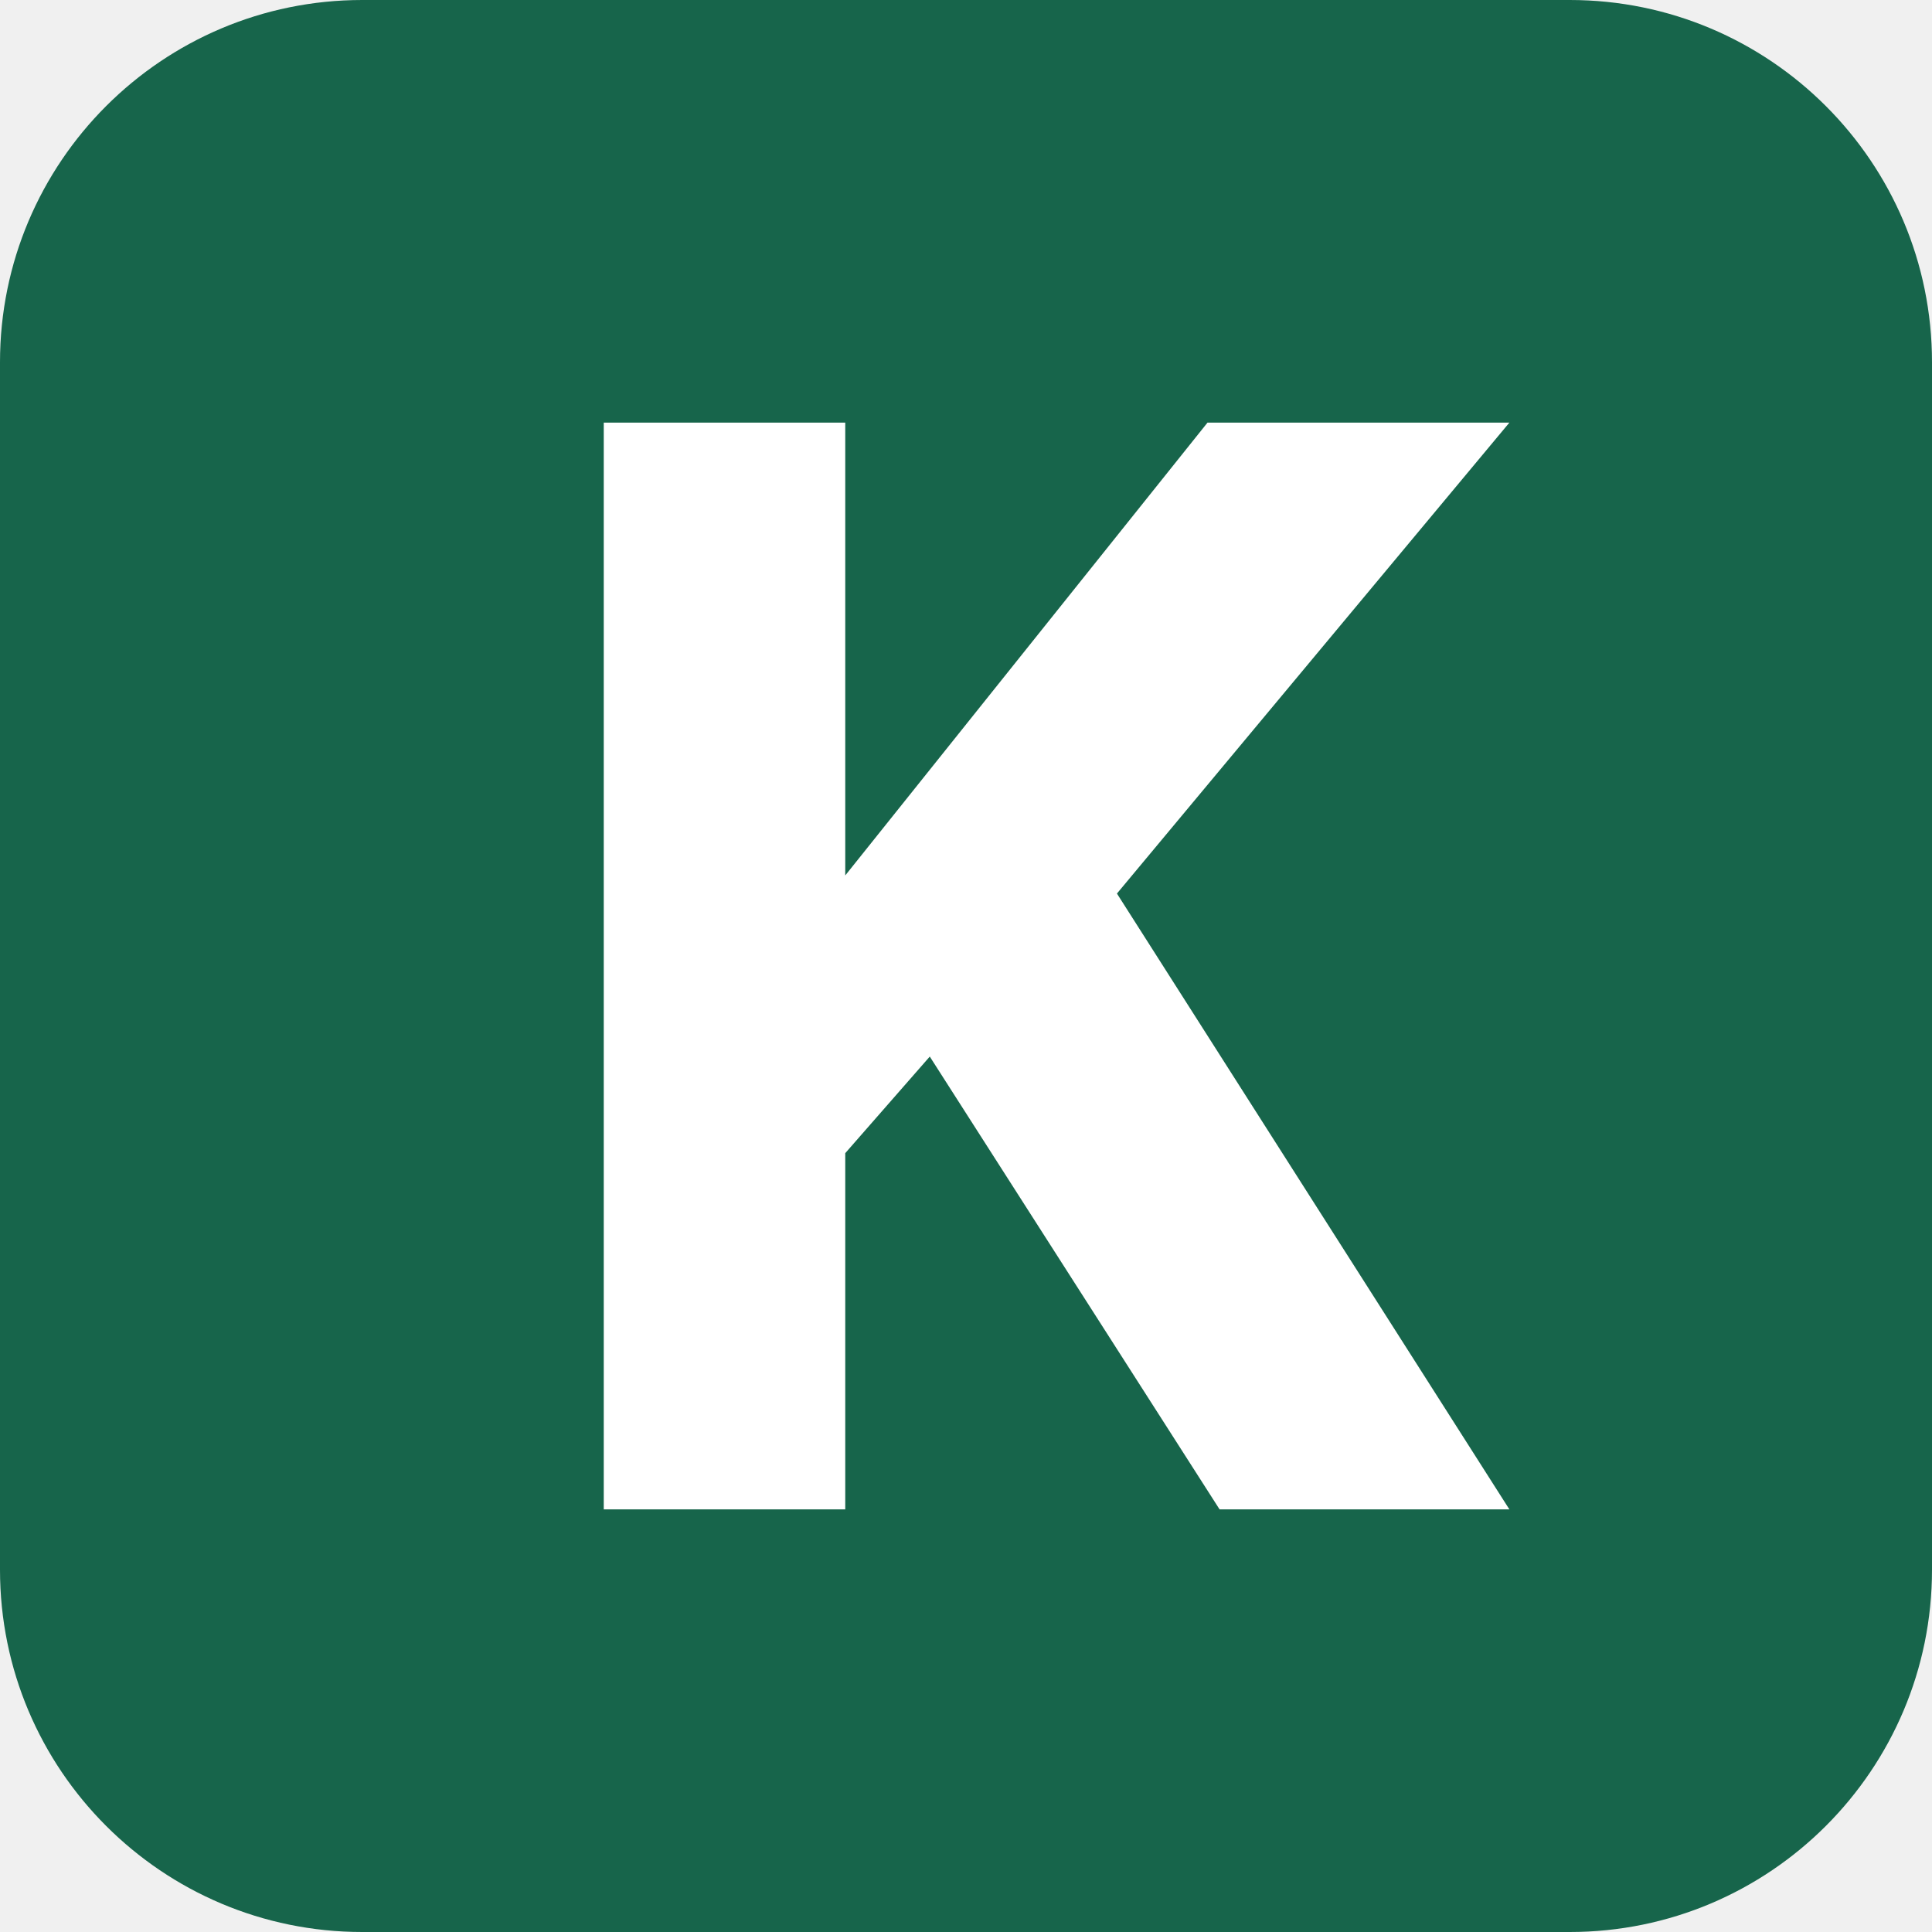
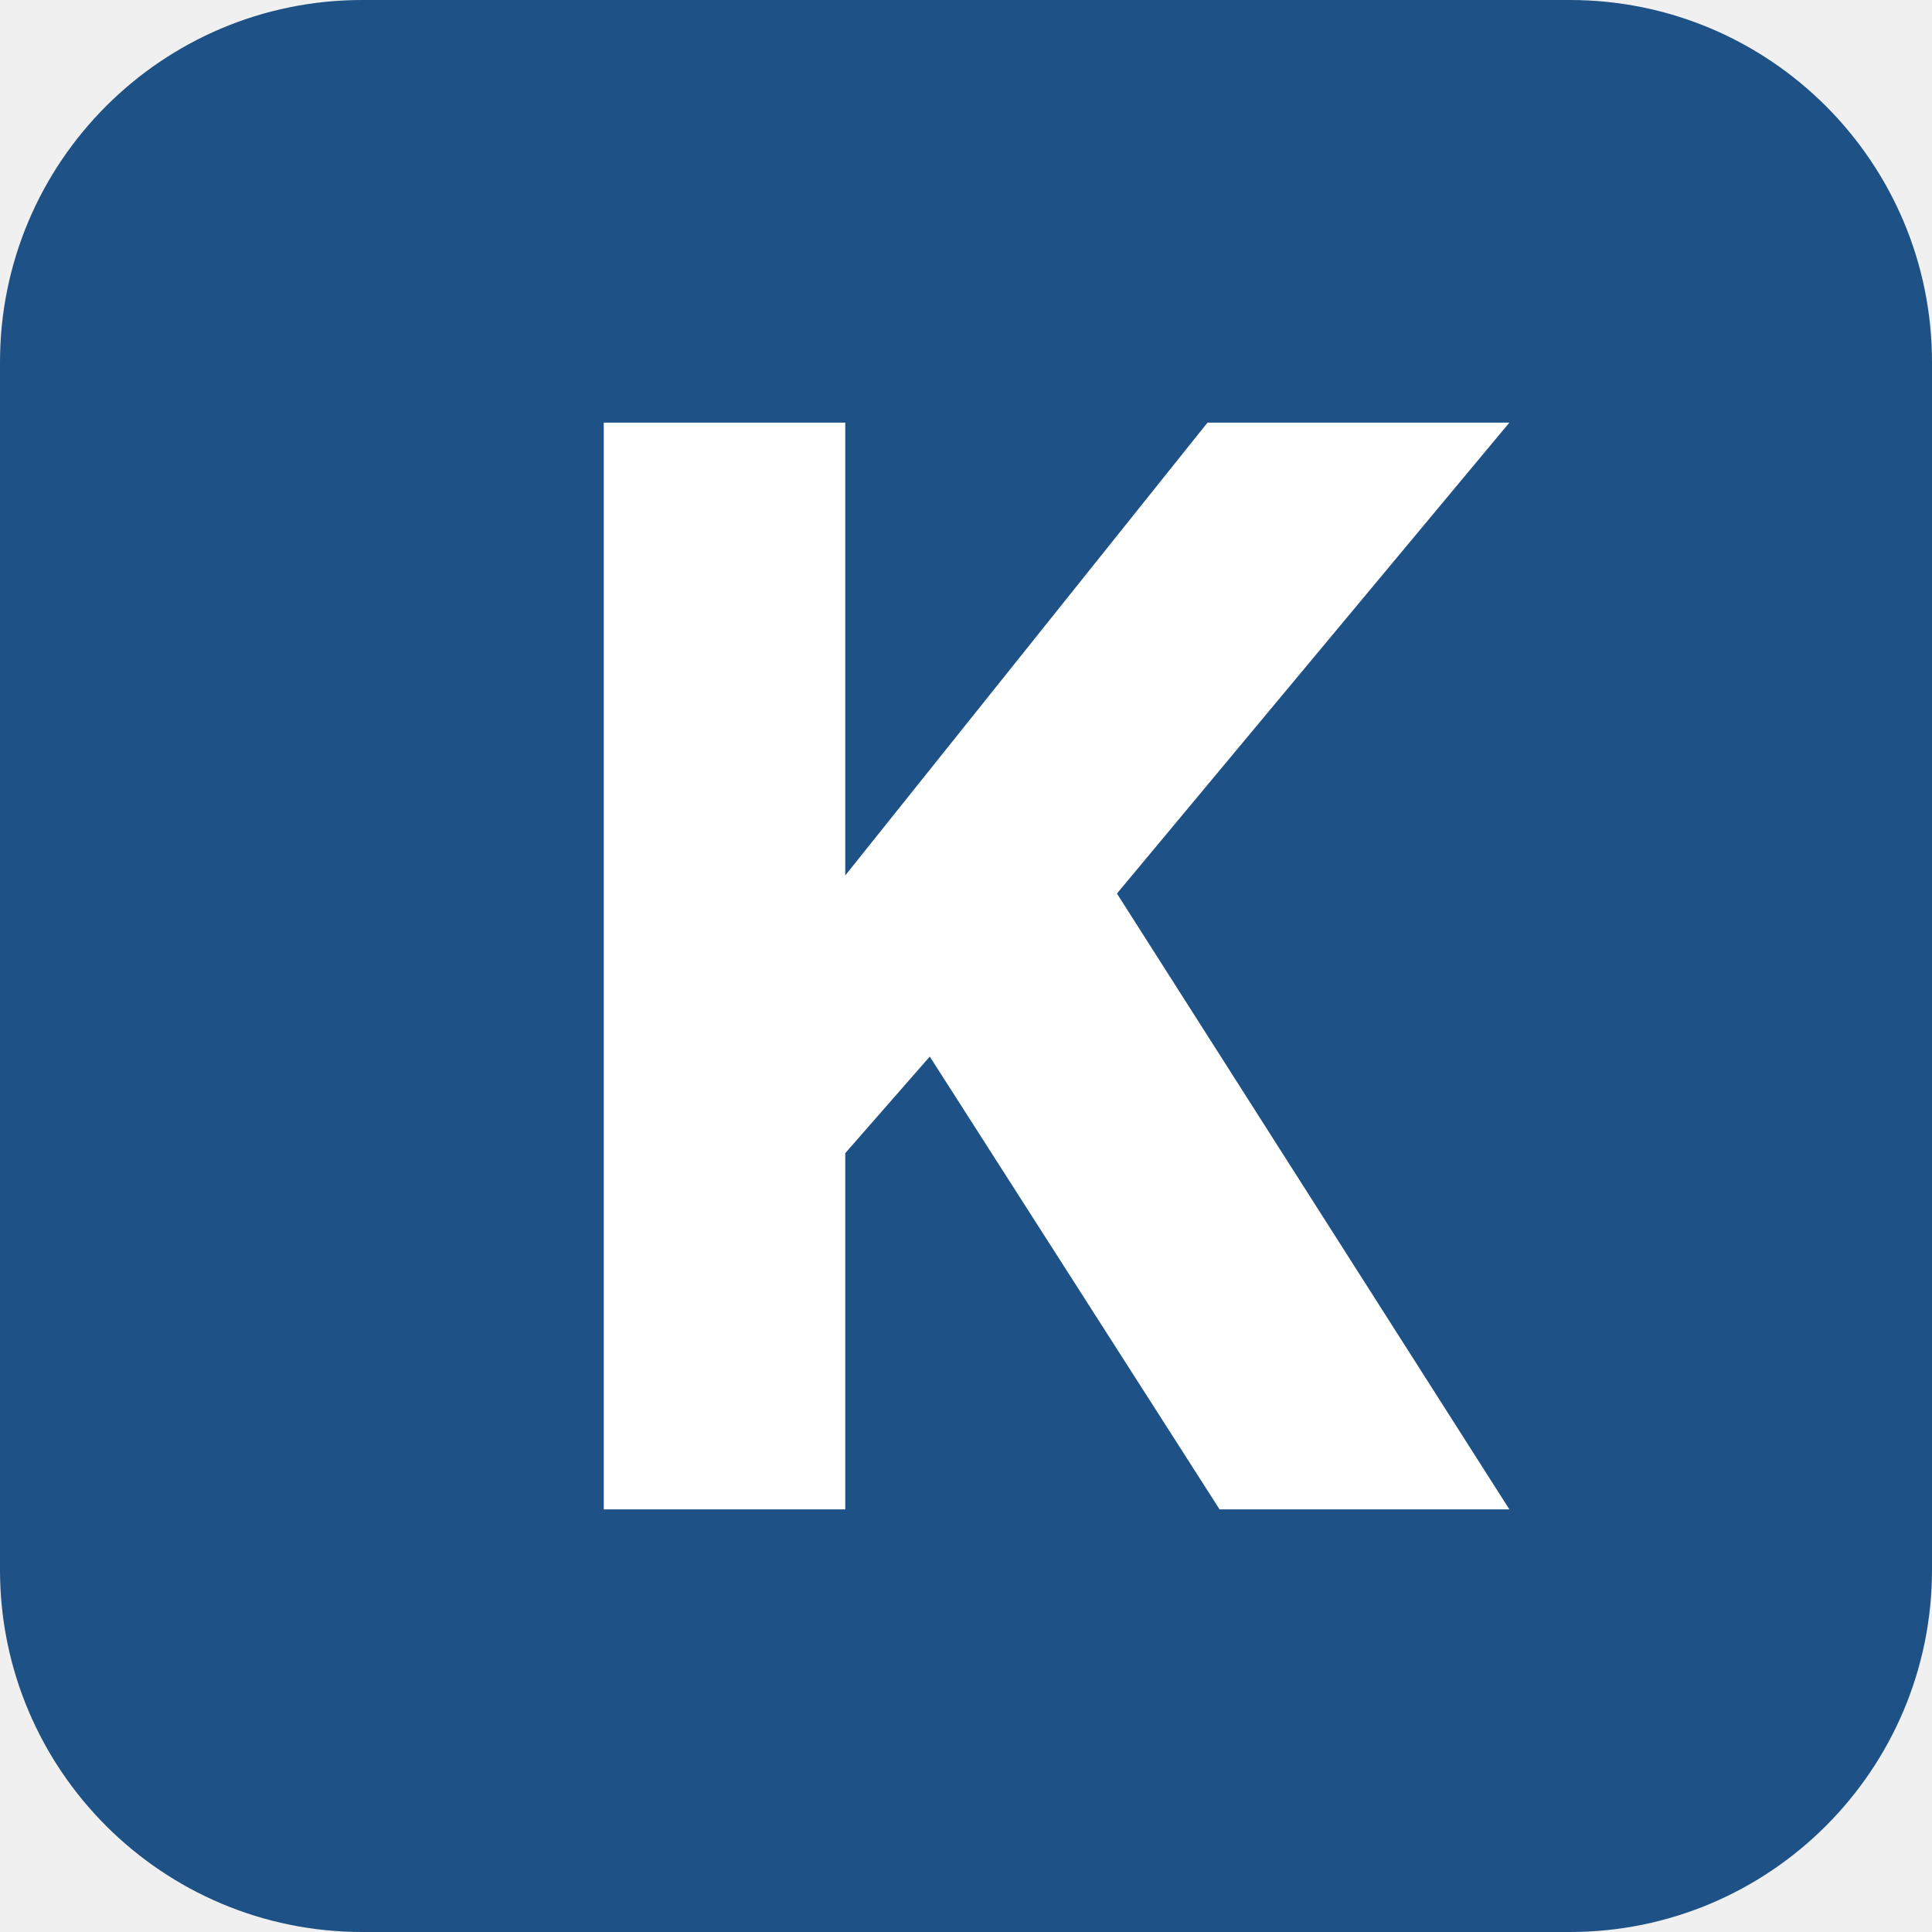
<svg xmlns="http://www.w3.org/2000/svg" viewBox="0 0 32 32">
-   <rect width="32" height="32" rx="6" fill="#17654b" />
+   <rect width="32" height="32" rx="6" fill="#1e5185" />
  <path d="M10 7h4v7.5L20 7h5l-6.5 7.8L25 25h-4.800l-4.800-7.500L14 19.100V25h-4z" fill="#fff" />
</svg>
